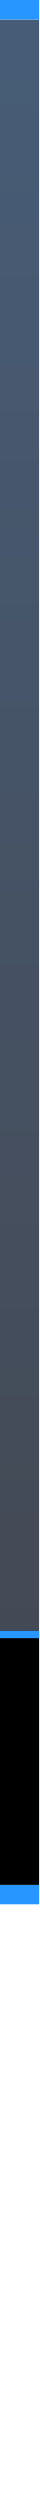
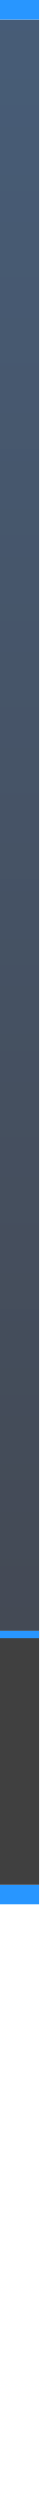
<svg xmlns="http://www.w3.org/2000/svg" width="4" height="256" viewBox="0 0 4 256">
+   <defs>
+     <clipPath id="body-area">
+       <rect x="-16" y="0" width="48" height="167" />
+     </clipPath>
+   </defs>
  <defs>
    <linearGradient id="body" gradientUnits="userSpaceOnUse" x1="0" y1="2" x2="0" y2="167">
      <stop offset="0" stop-color="#0a2649" />
      <stop offset="1" stop-color="#050d1c" />
    </linearGradient>
  </defs>
-   <rect x="0" y="2" width="4" height="191" fill="url(#body)" fill-opacity="0.75" />
+   <rect x="0" y="2" width="4" height="191" fill="url(#body)" fill-opacity="0.75" clip-path="url(#body-area)" />
  <rect x="0" y="0" width="4" height="2" fill="#2896ff" />
  <rect x="0" y="193" width="4" height="2" fill="#2896ff" />
  <g>
-     <rect x="0" y="167" width="4" height="26" fill="black" />
+     <rect x="0" y="167" width="4" height="26" fill="black" fill-opacity="0.75" />
    <rect x="0" y="167" width="4" height="0.75" fill="#2896ff" />
  </g>
</svg>
